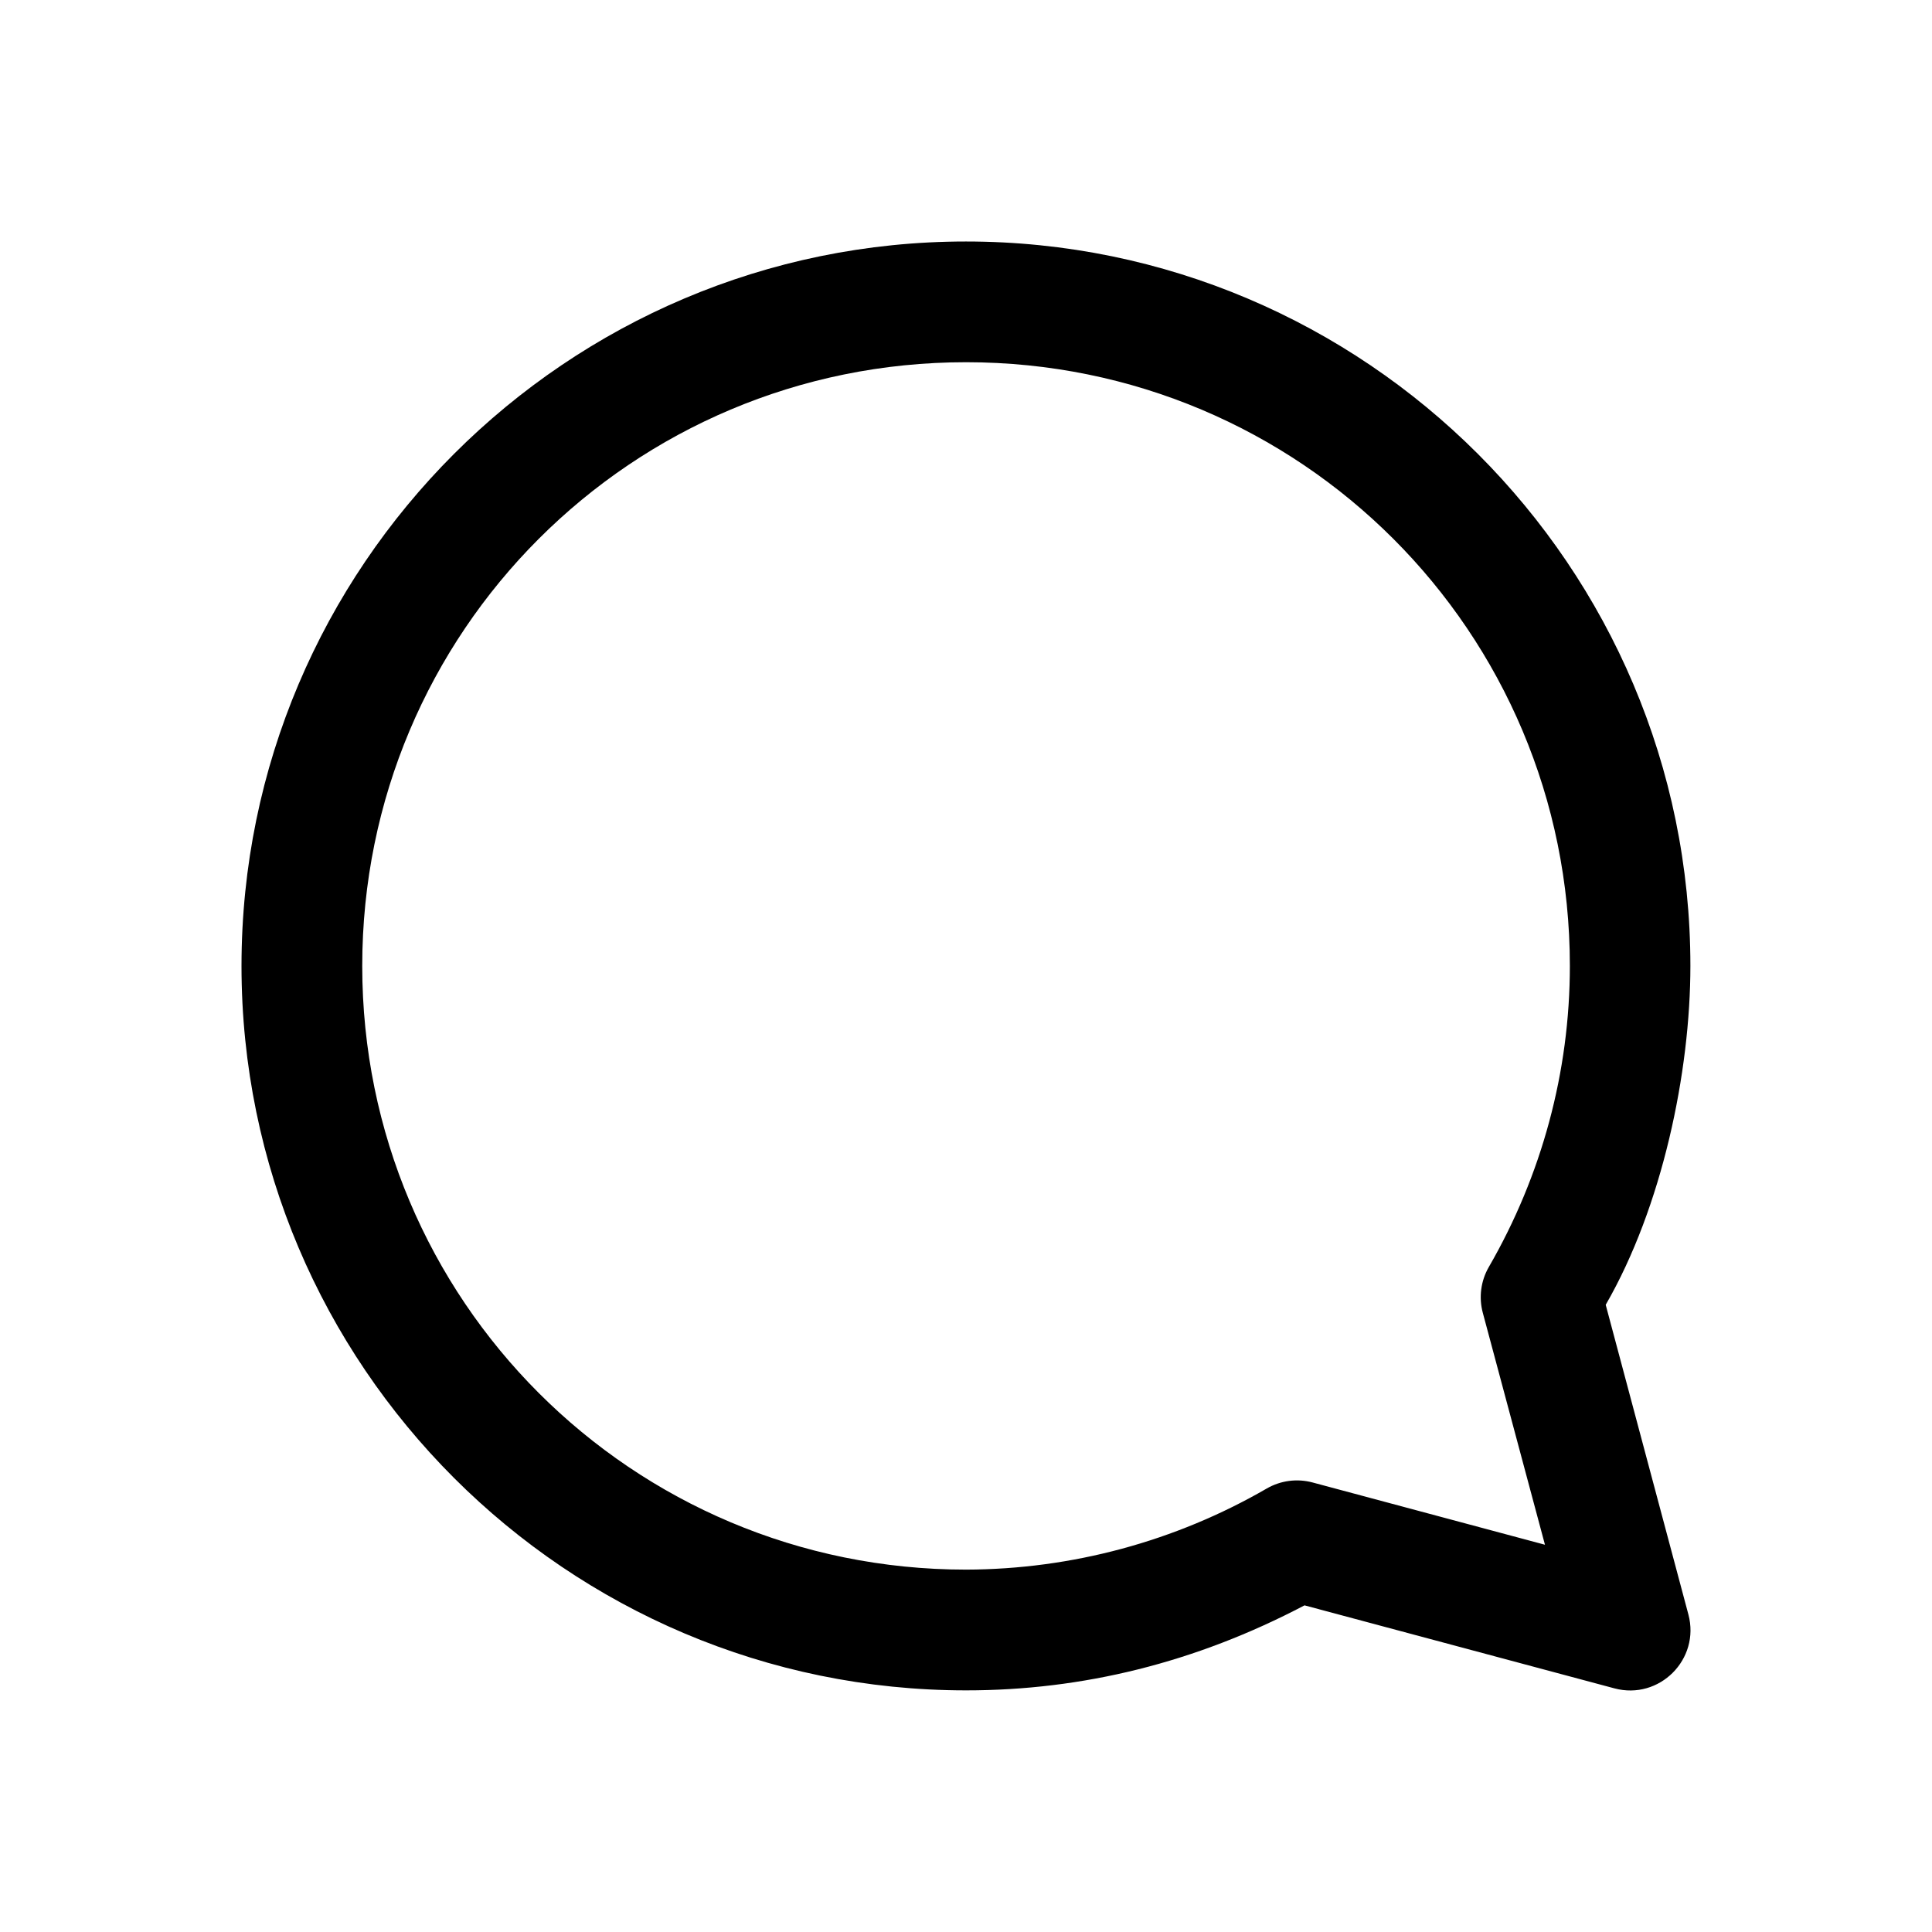
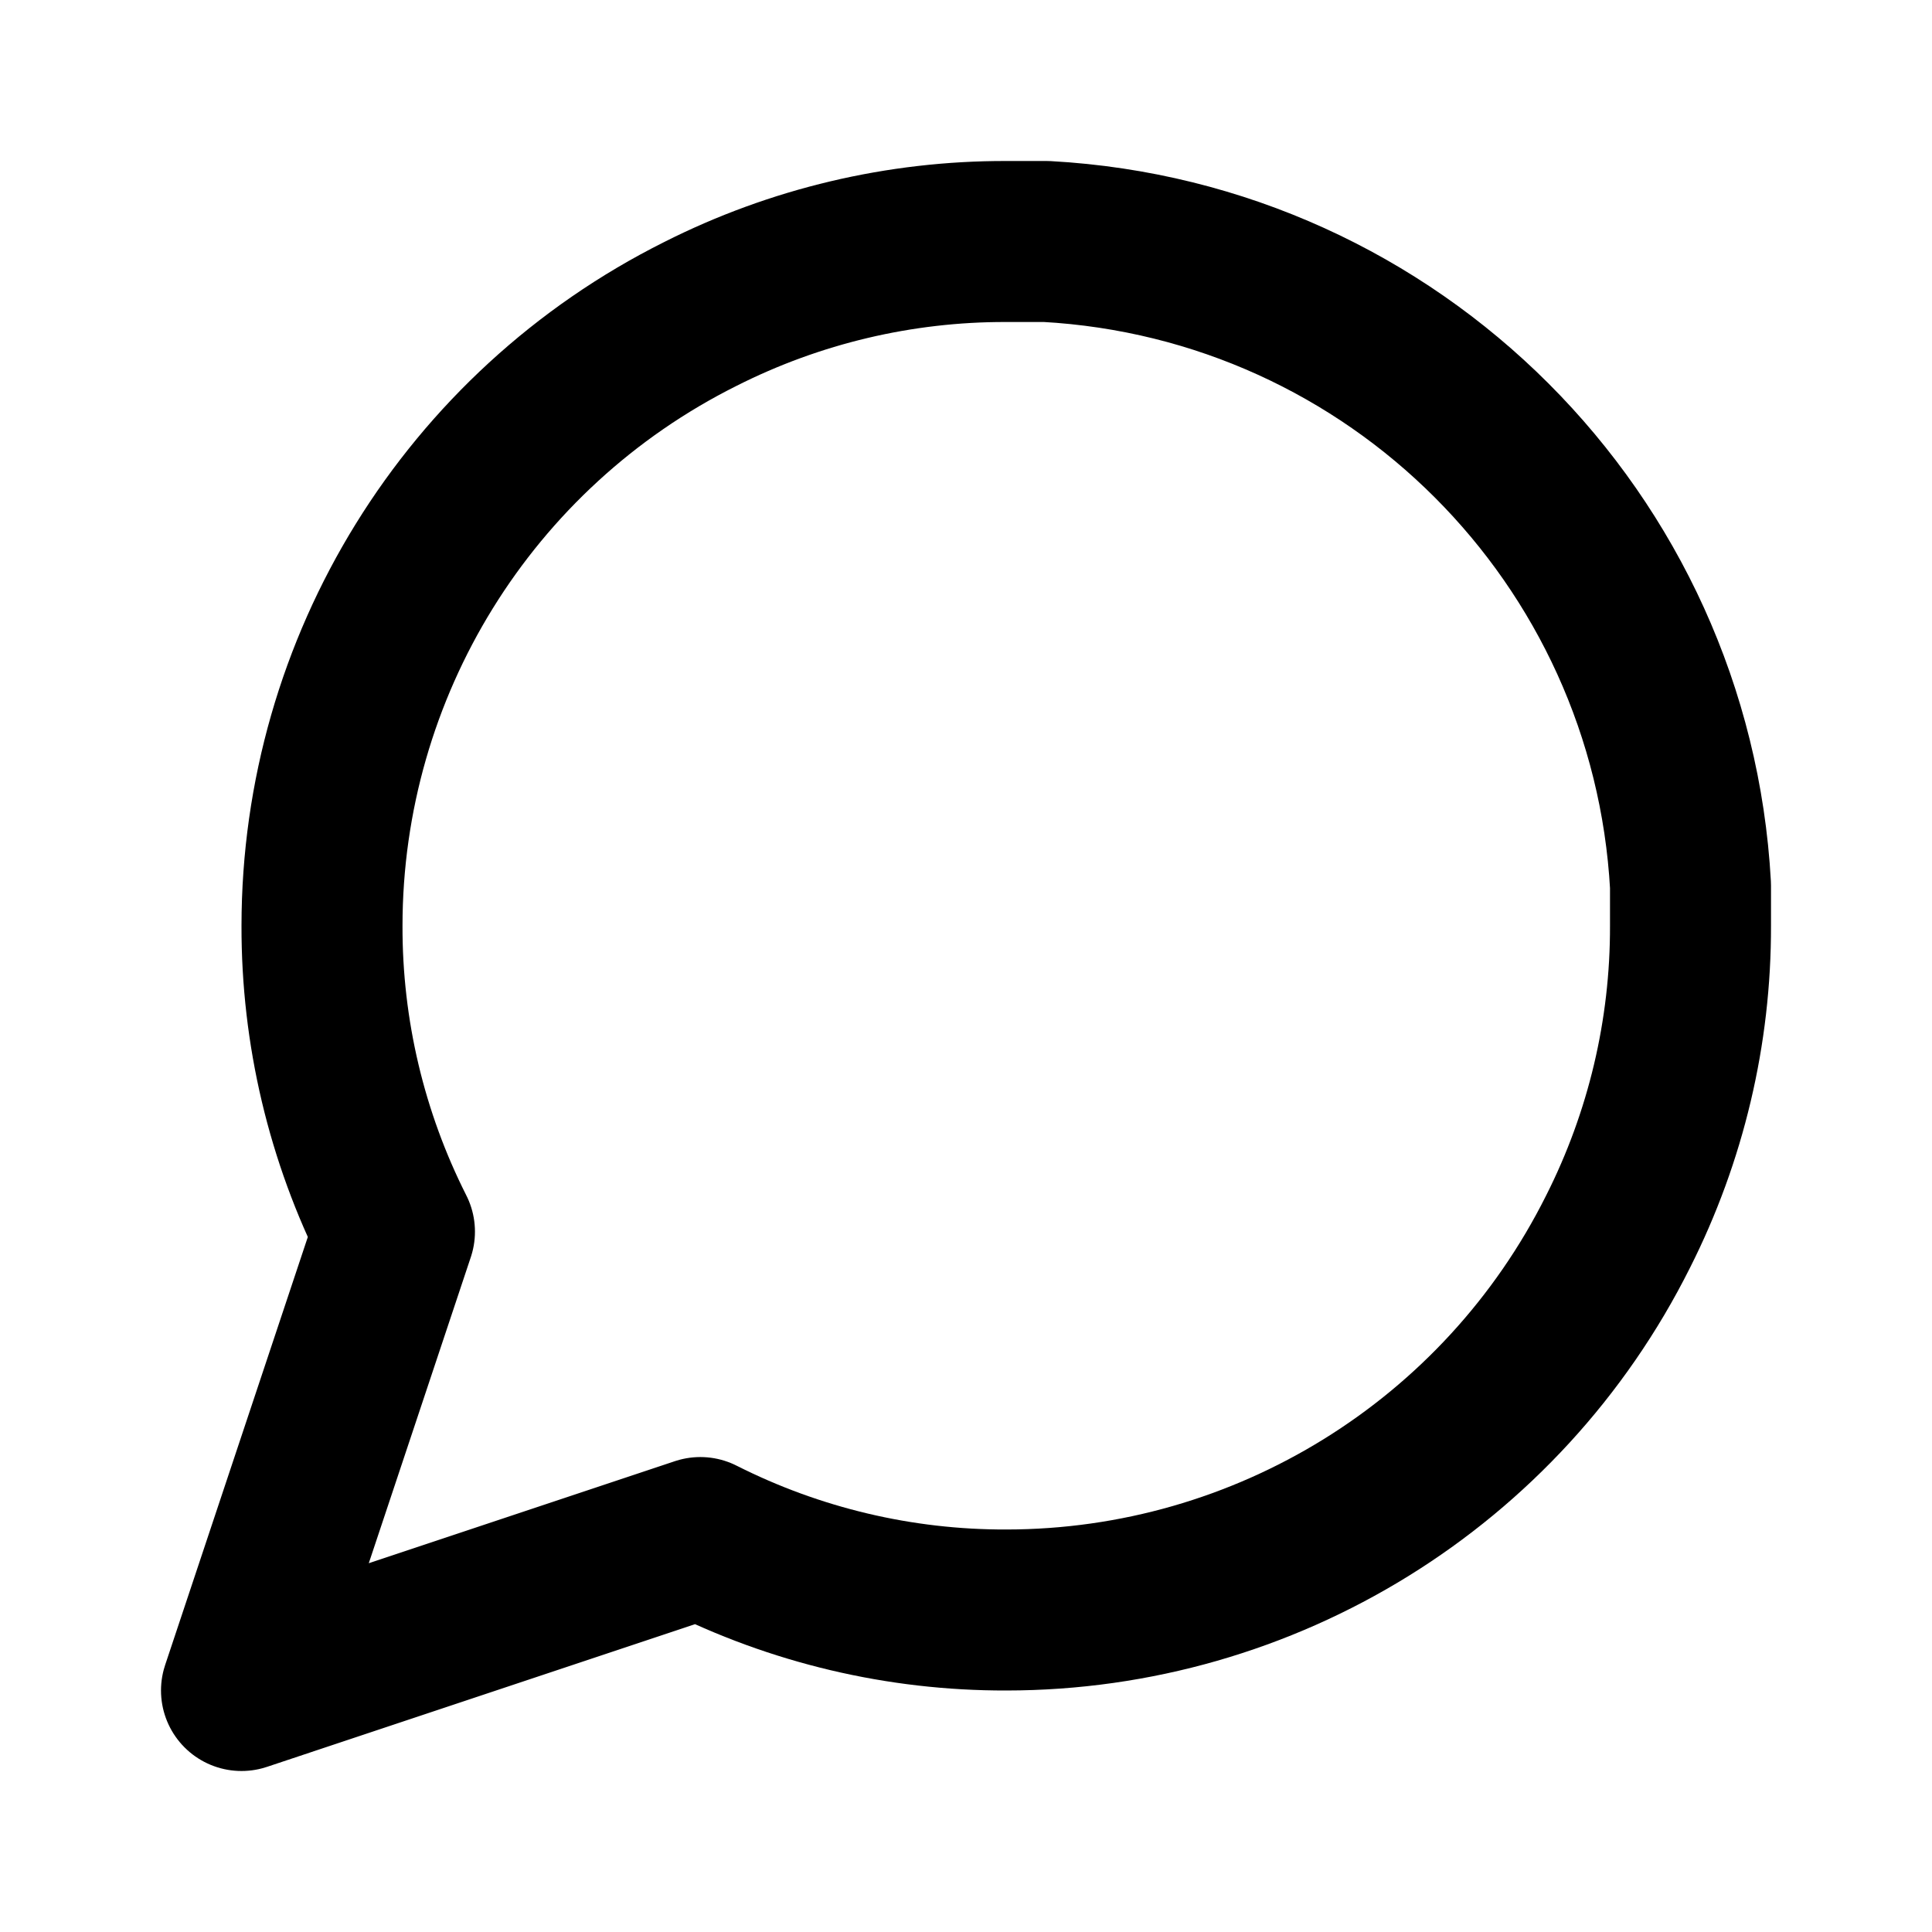
- <svg xmlns="http://www.w3.org/2000/svg" width="1200pt" height="1200pt" version="1.1" viewBox="0 0 1200 1200">
-   <path d="m150 599.96c0 248.06 201.93 449.96 450.04 449.96 72.348 0 142.46-17.199 210.22-52.805l192.5 51.559c27.883 7.457 53.387-18.047 45.926-45.918l-51.352-192.32c35.109-60.805 52.598-144.5 52.598-210.48 0-248.07-201.94-449.96-449.97-449.96-248.03 0-449.96 201.9-449.96 449.96zm825.07 0c0 65.648-17.465 130.14-50.32 186.97-4.984 8.621-6.332 18.871-3.75 28.488l38.602 144.05-144.3-38.668c-9.617-2.586-19.867-1.246-28.492 3.734-56.781 32.844-121.18 50.207-186.78 50.387-207.57 0-375.04-167.44-375.04-374.97 0-207.54 167.46-374.97 375.04-374.97s375.04 167.44 375.04 374.97z" />
+ <svg xmlns="http://www.w3.org/2000/svg" viewBox="0 0 24 24" fill="none" stroke="currentColor" stroke-width="2" stroke-linecap="round" stroke-linejoin="round" aria-hidden="true">
+   <path d="M21 11.5a8.38 8.38 0 0 1-.9 3.8 8.5 8.5 0 0 1-7.6 4.7 8.38 8.38 0 0 1-3.8-.9L3 21l1.9-5.7a8.38 8.38 0 0 1-.9-3.8 8.5 8.5 0 0 1 4.7-7.6 8.38 8.38 0 0 1 3.8-.9h.5a8.48 8.48 0 0 1 8 8v.5z" />
</svg>
